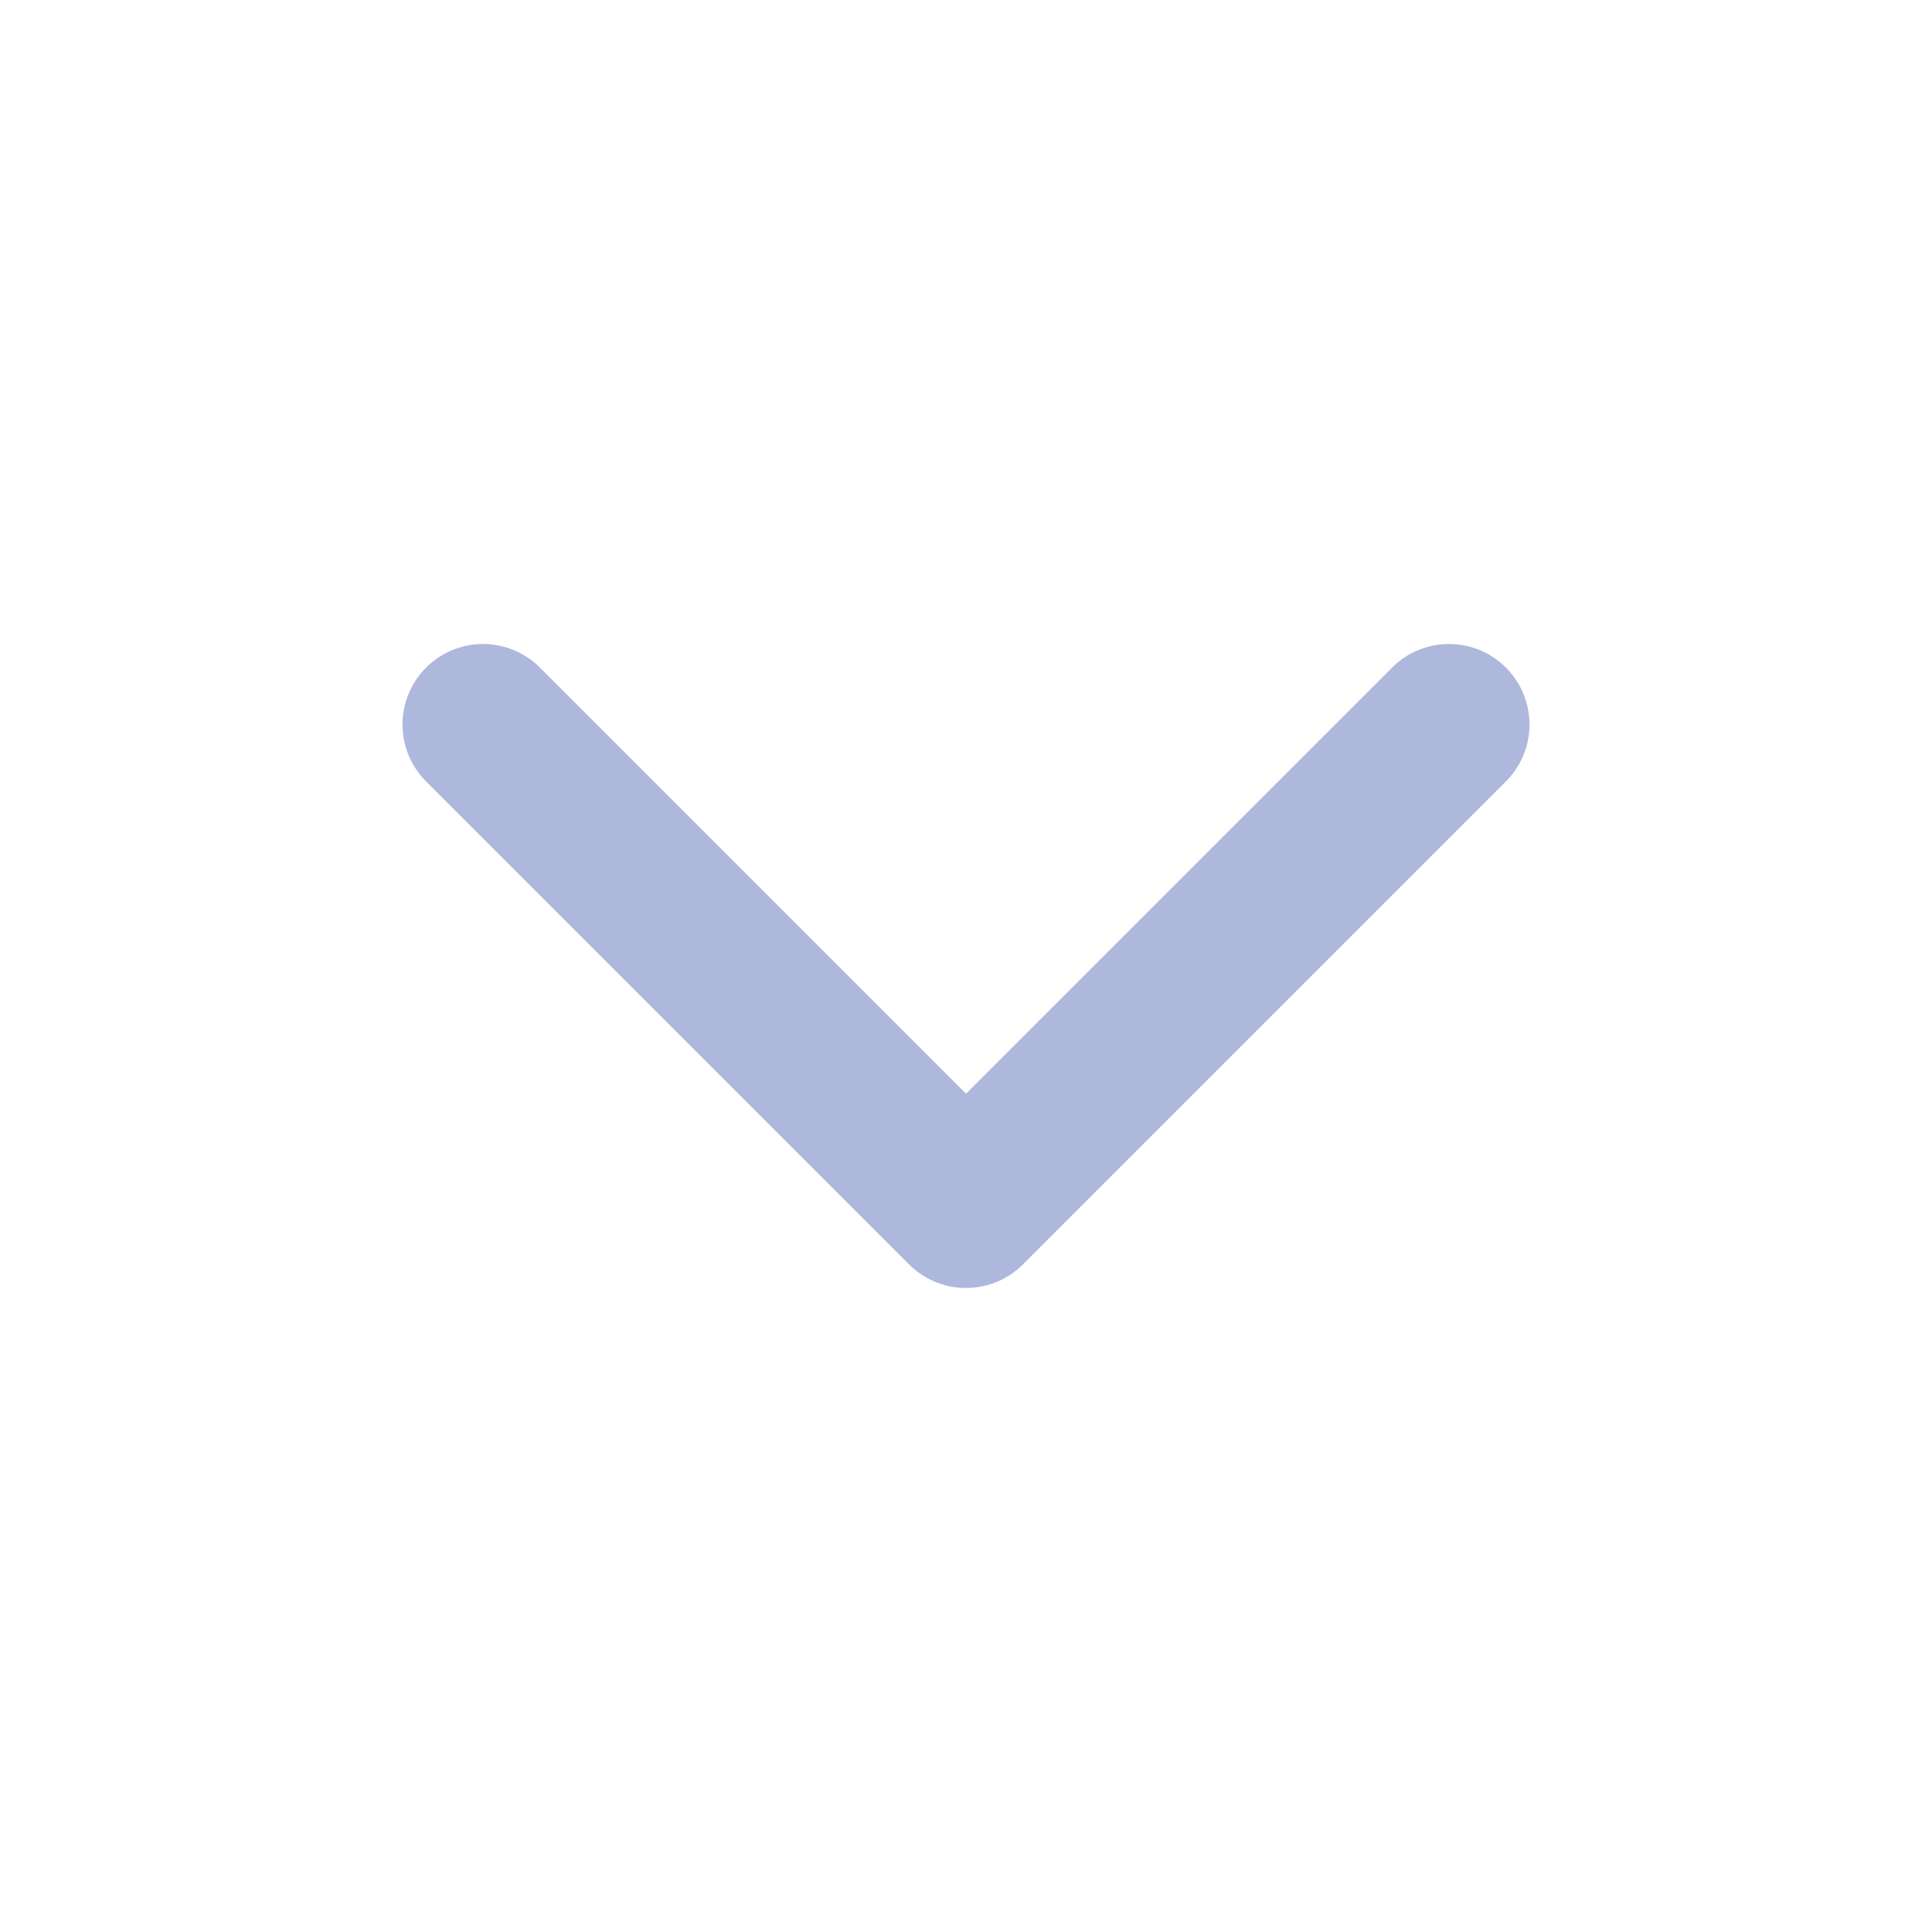
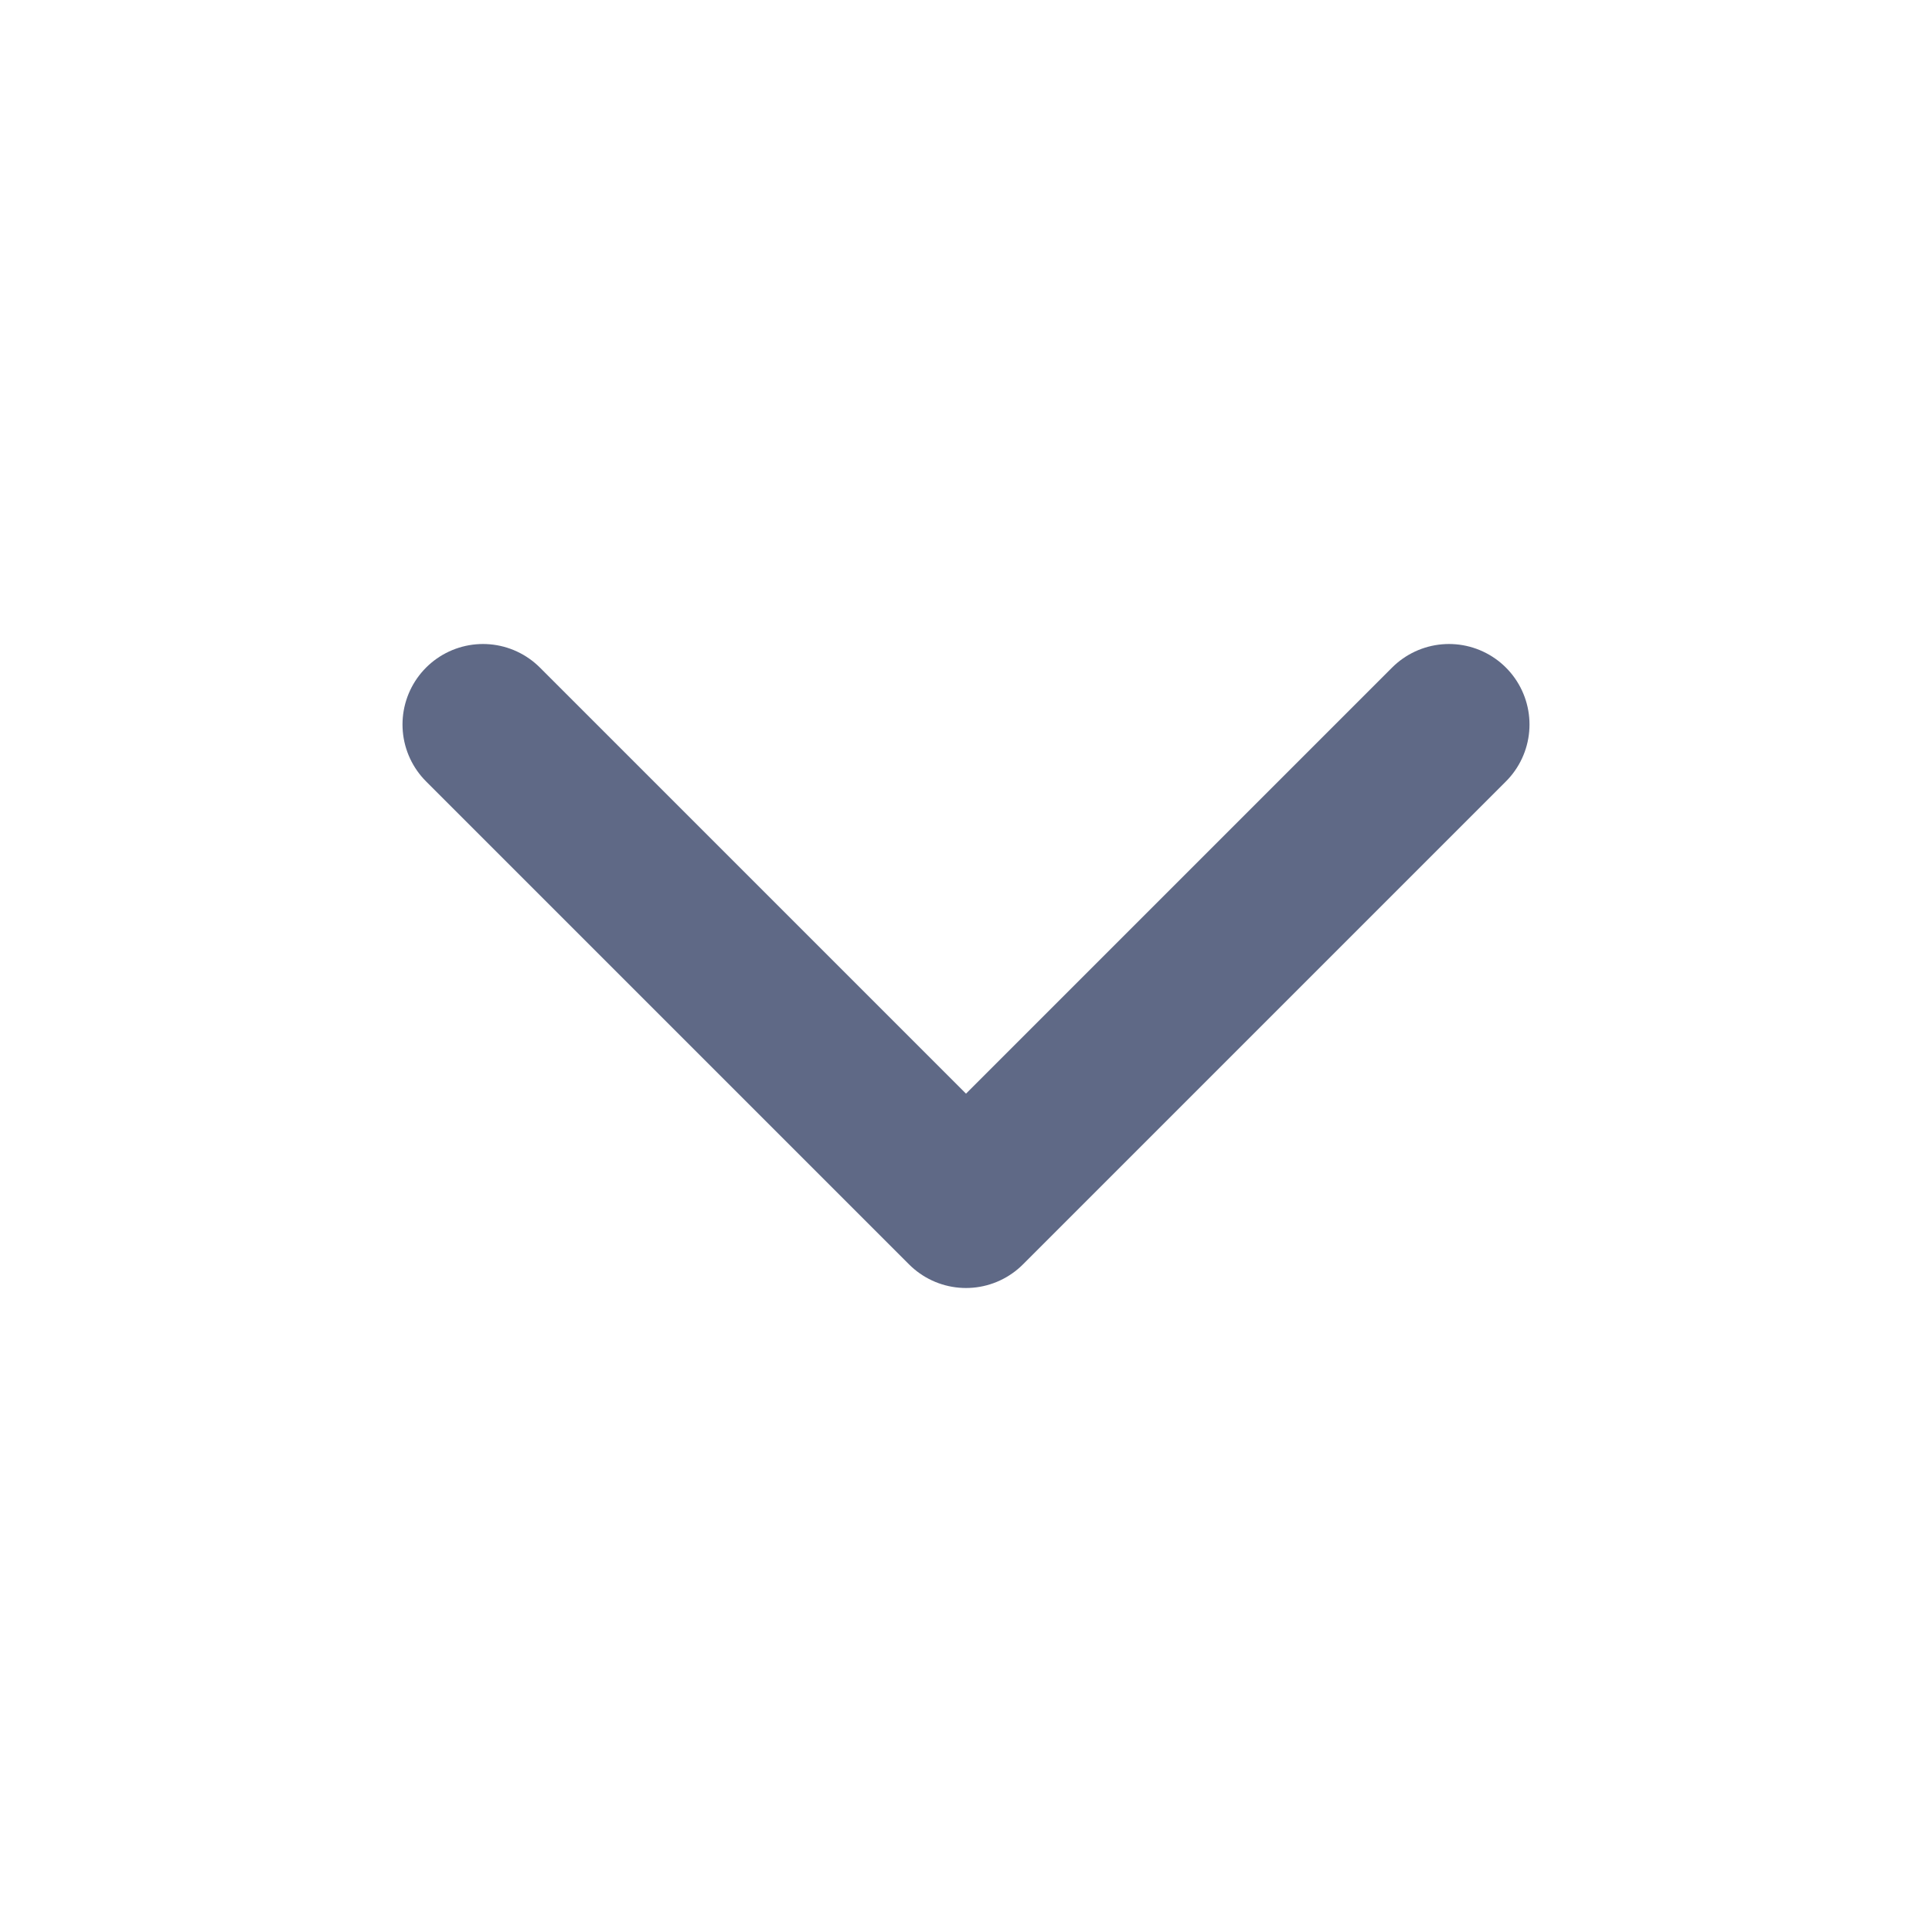
- <svg xmlns="http://www.w3.org/2000/svg" width="24" height="24" viewBox="0 0 24 24" fill="none" stroke="#AEB8DC" stroke-width="2" stroke-linecap="round" stroke-linejoin="round">
+ <svg xmlns="http://www.w3.org/2000/svg" width="24" height="24" viewBox="0 0 24 24" fill="none" stroke="#5F6986" stroke-width="2" stroke-linecap="round" stroke-linejoin="round">
  <path d="m6 9 6 6 6-6" />
</svg>
